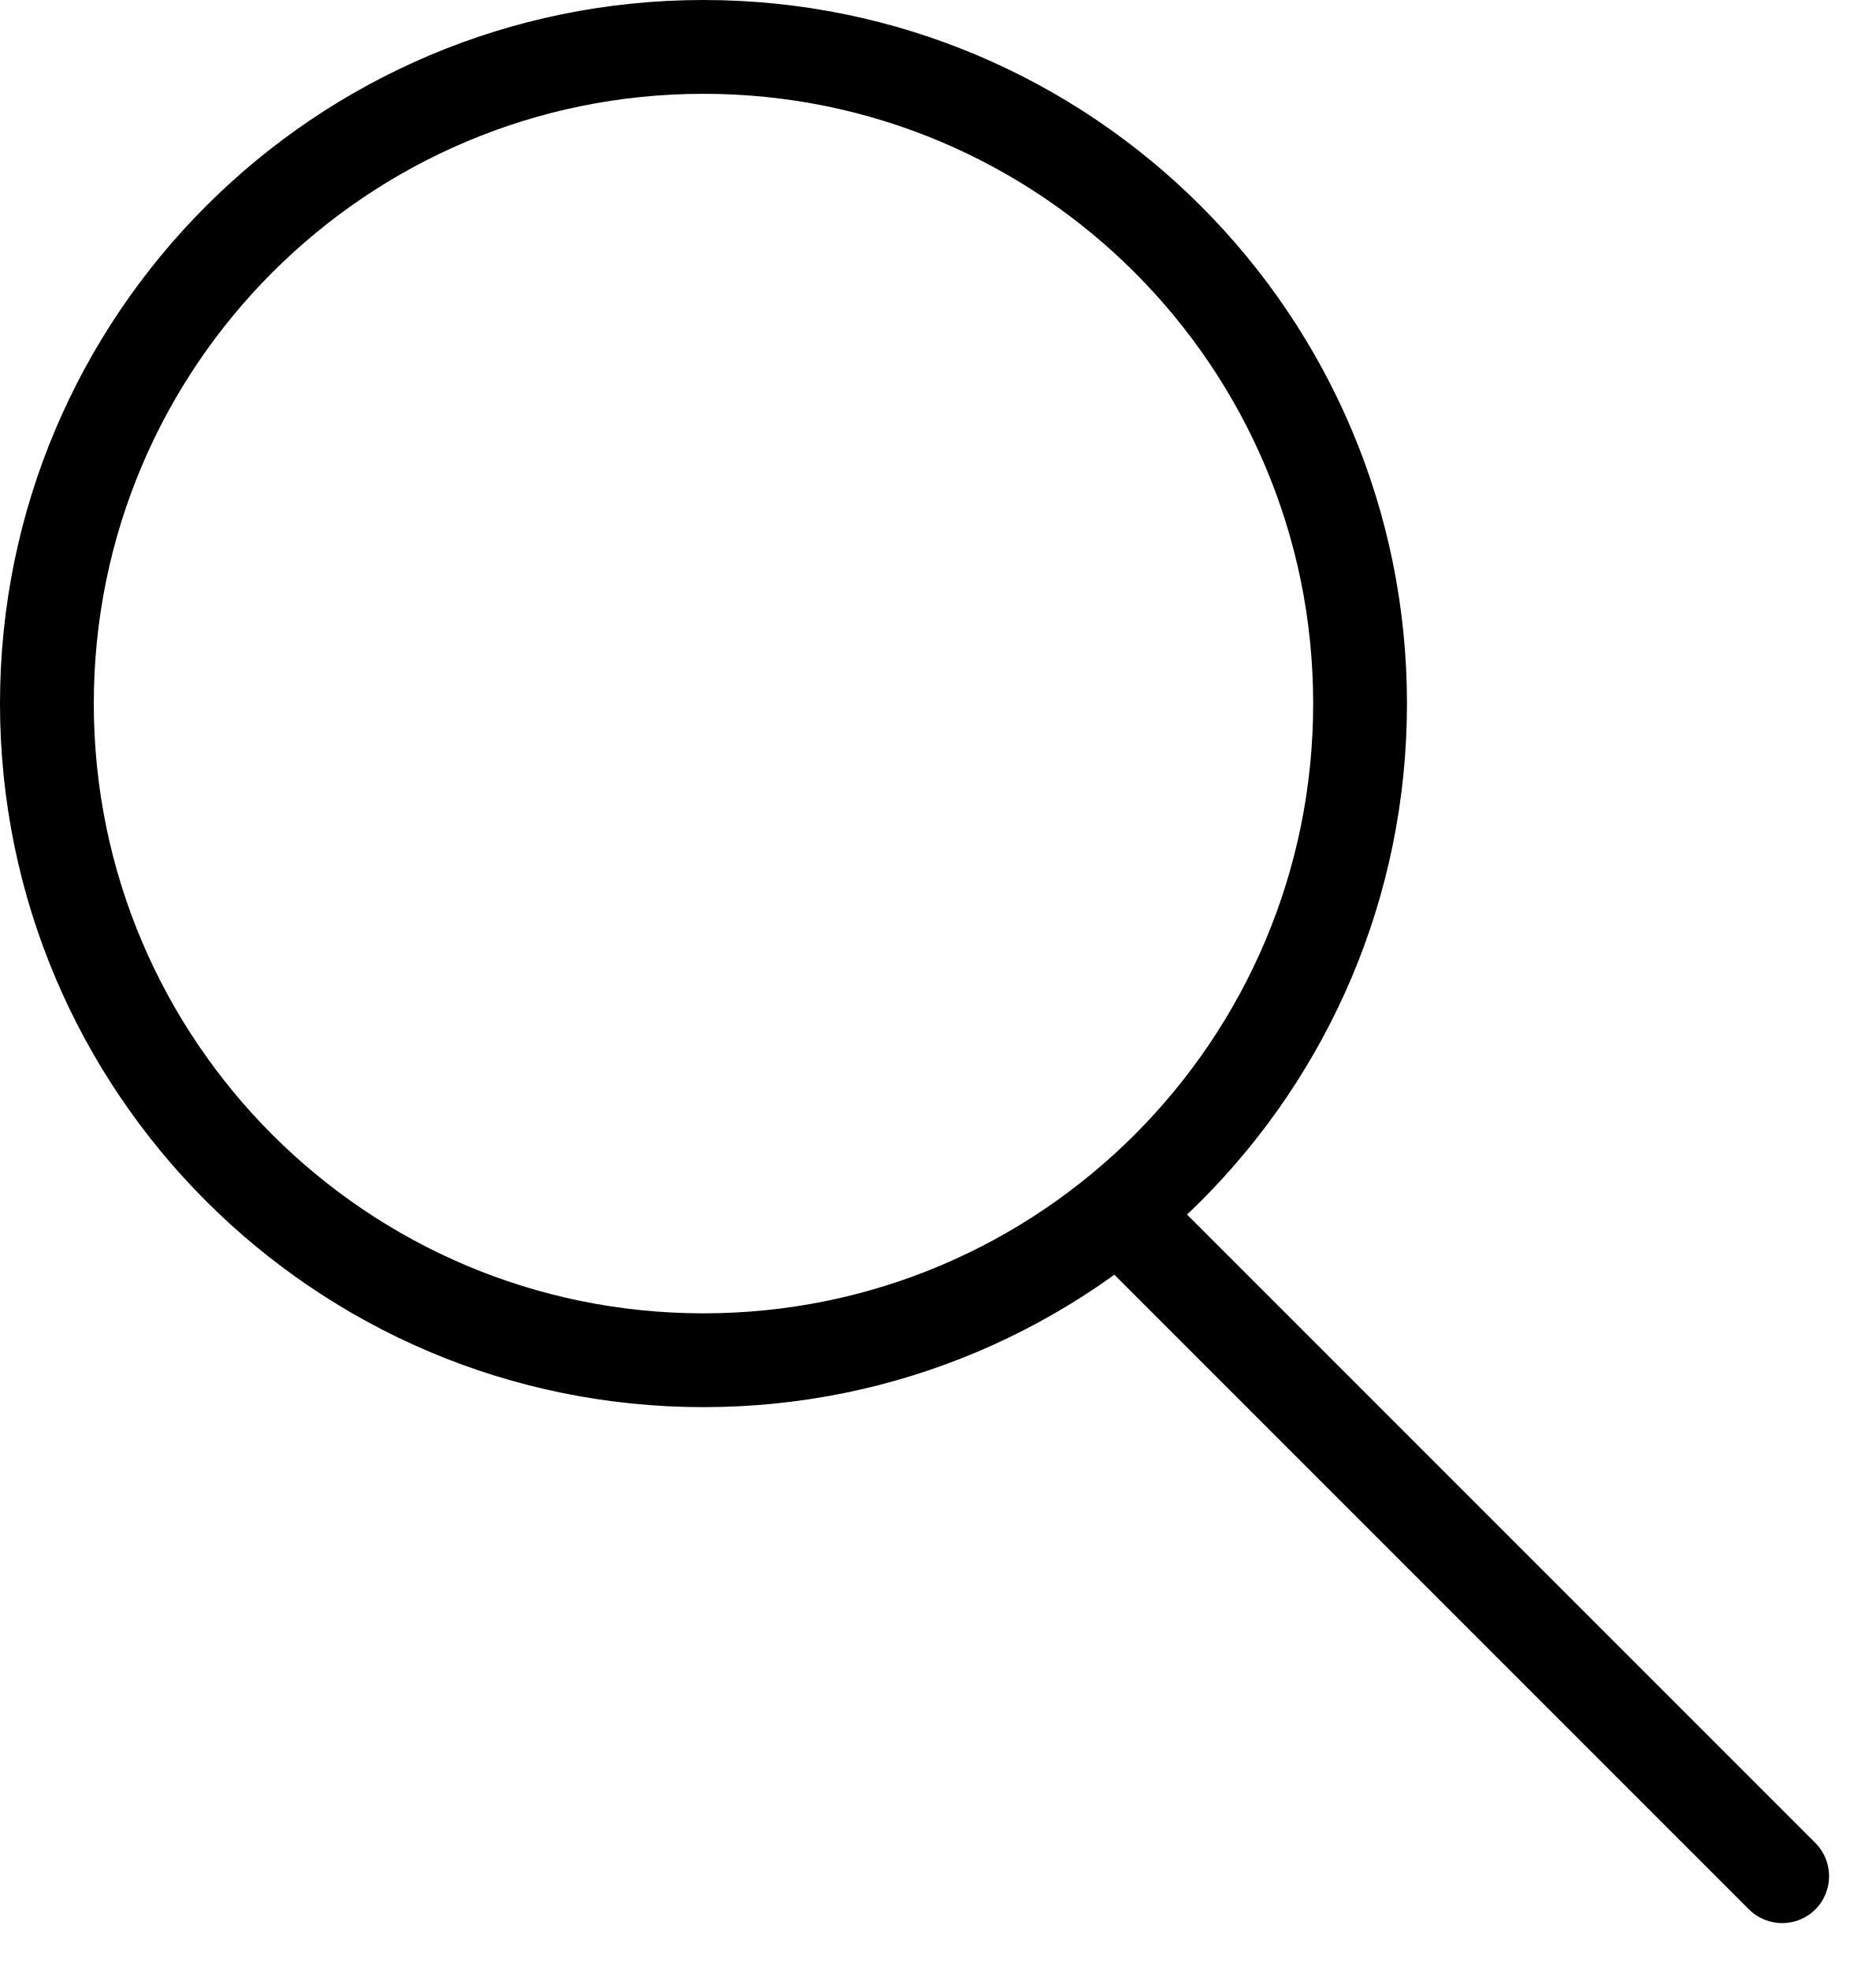
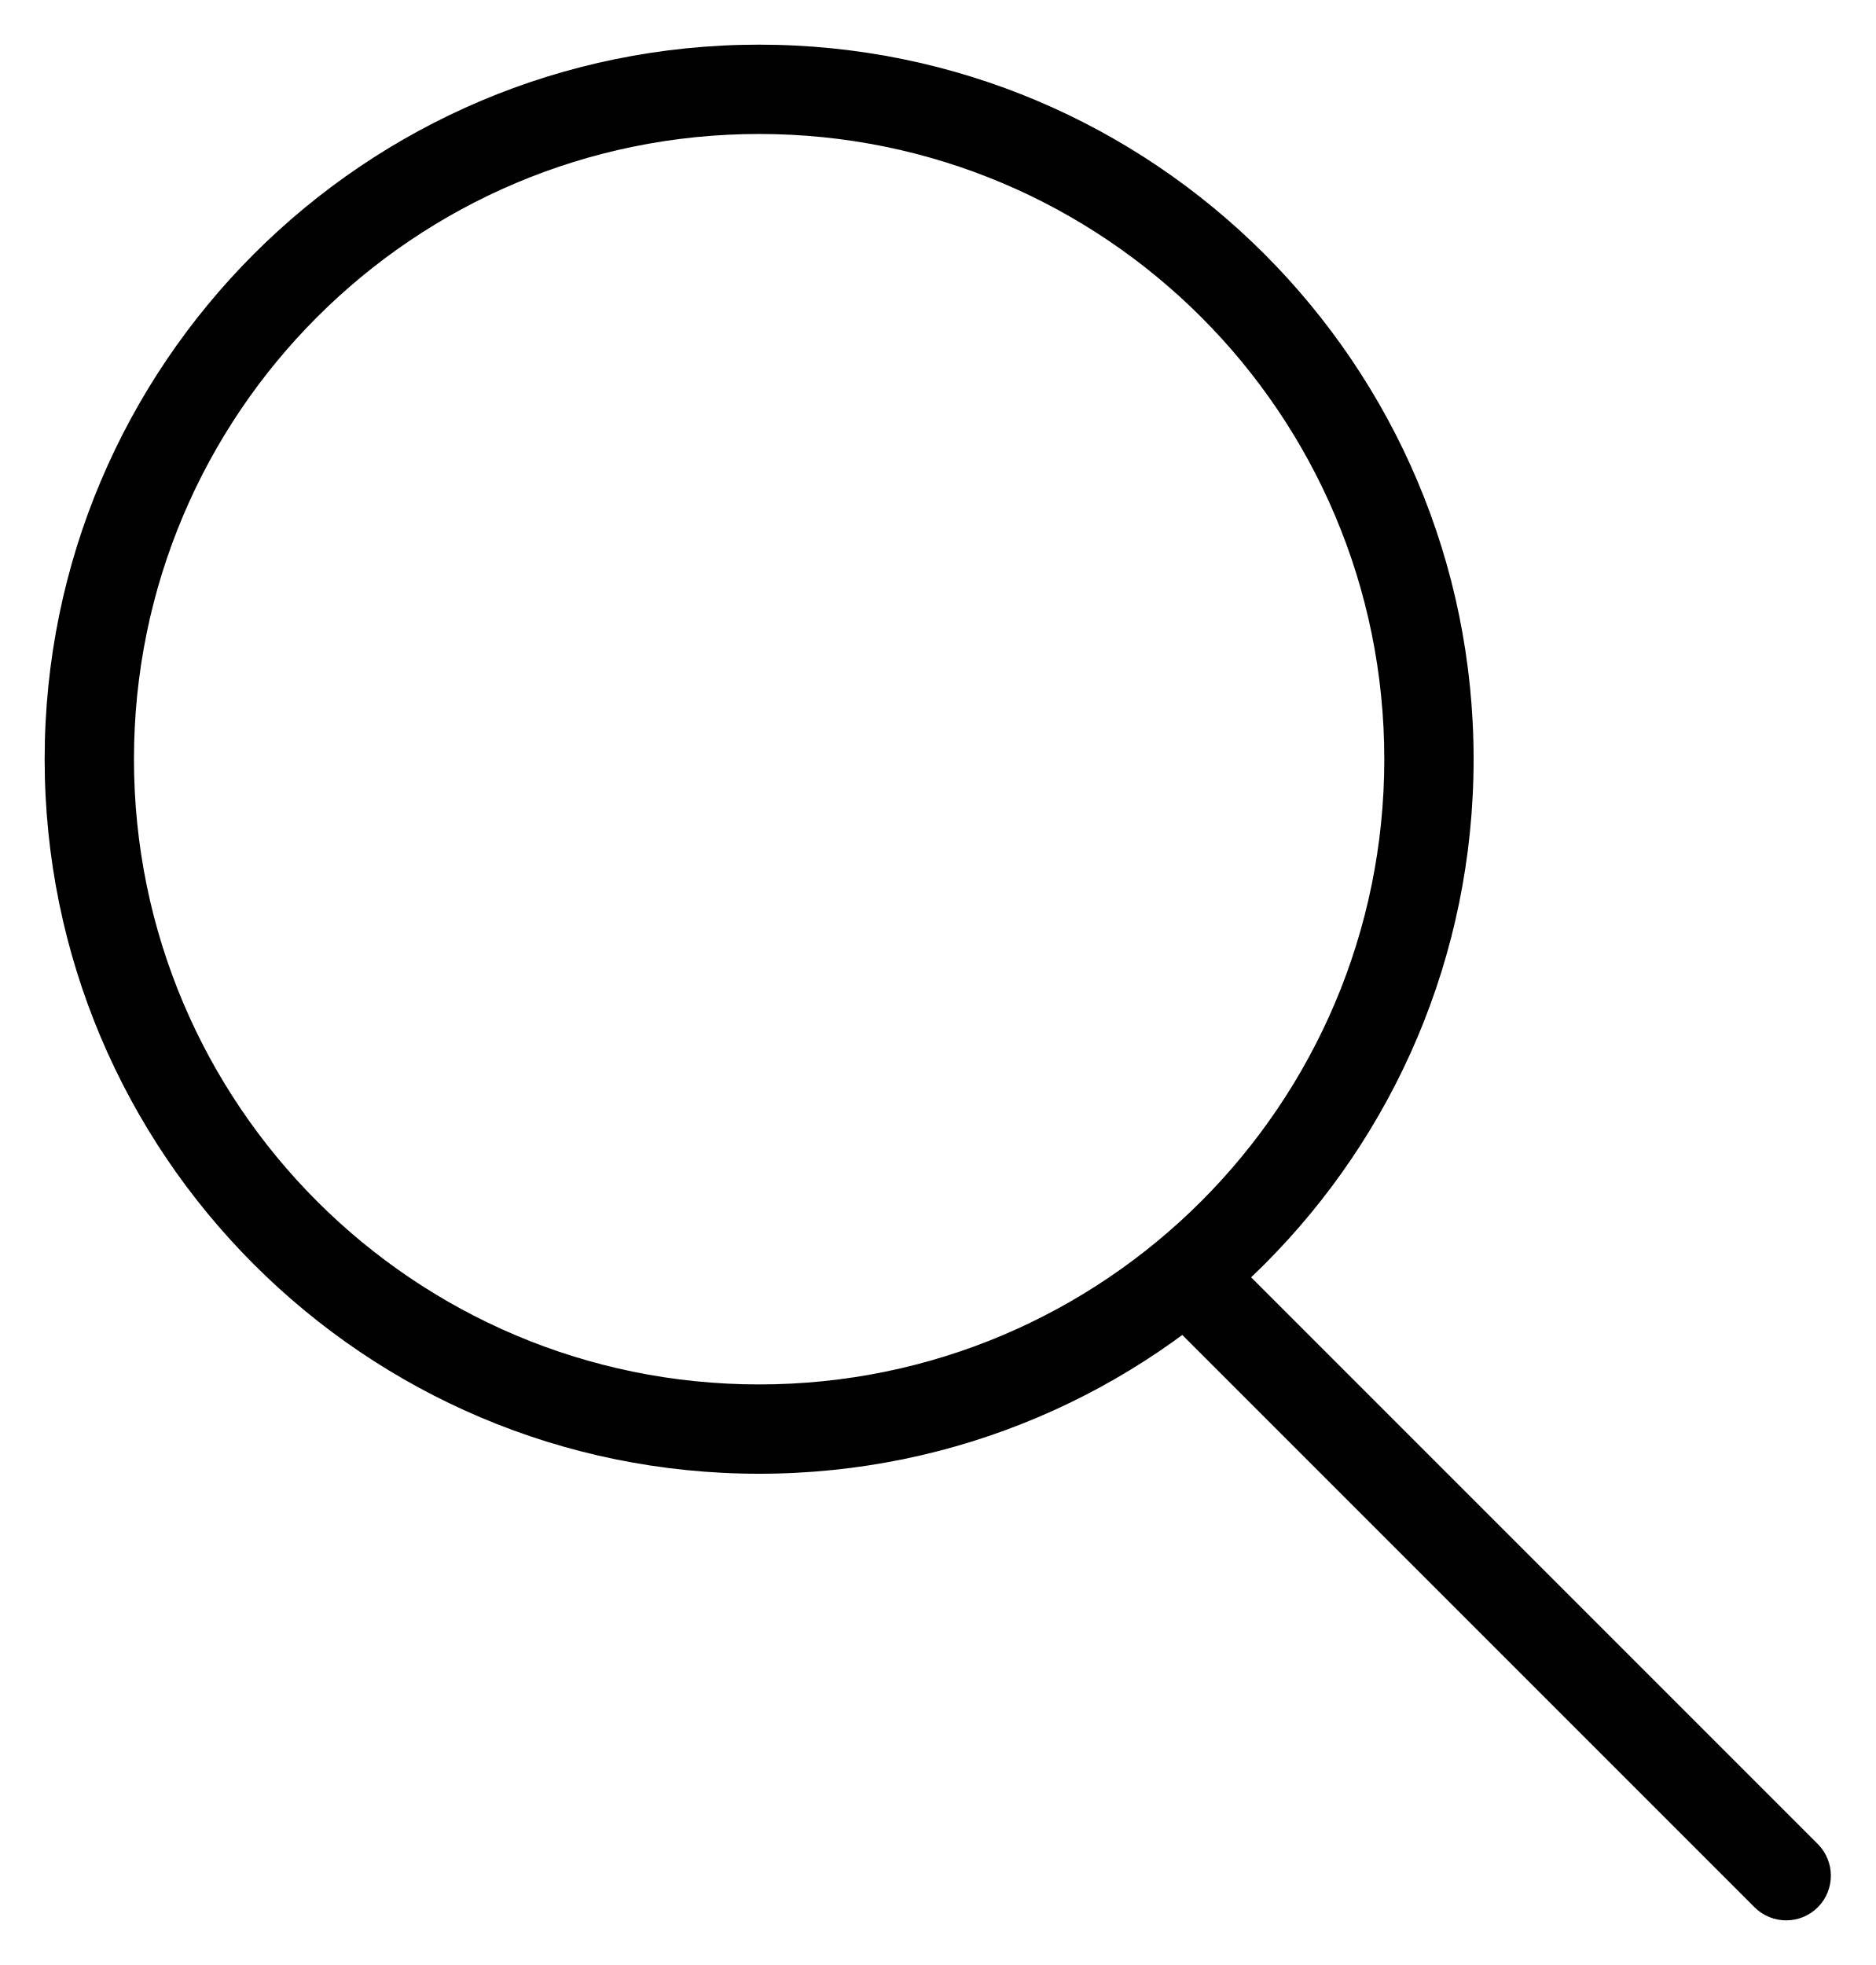
- <svg xmlns="http://www.w3.org/2000/svg" width="20" height="21" viewBox="0 0 20 21" fill="none">
-   <circle cx="7.5" cy="7.5" r="7" stroke="black" />
-   <path d="M18.646 20.354C18.842 20.549 19.158 20.549 19.354 20.354C19.549 20.158 19.549 19.842 19.354 19.646L18.646 20.354ZM11.646 13.354L18.646 20.354L19.354 19.646L12.354 12.646L11.646 13.354Z" fill="black" />
+ <svg xmlns="http://www.w3.org/2000/svg" width="21" height="22" viewBox="0 0 21 22" fill="none">
+   <path d="M19.646 21.354C19.842 21.549 20.158 21.549 20.354 21.354C20.549 21.158 20.549 20.842 20.354 20.646L19.646 21.354ZM15.5 8.5C15.5 12.366 12.366 15.5 8.5 15.5V16.5C12.918 16.5 16.5 12.918 16.5 8.5H15.5ZM8.5 15.5C4.634 15.5 1.5 12.366 1.5 8.5H0.5C0.5 12.918 4.082 16.5 8.5 16.5V15.5ZM1.5 8.5C1.5 4.634 4.634 1.5 8.5 1.5V0.5C4.082 0.5 0.5 4.082 0.5 8.5H1.5ZM8.5 1.5C12.366 1.5 15.5 4.634 15.5 8.5H16.5C16.5 4.082 12.918 0.5 8.5 0.5V1.5ZM12.646 14.354L19.646 21.354L20.354 20.646L13.354 13.646L12.646 14.354Z" fill="black" />
</svg>
